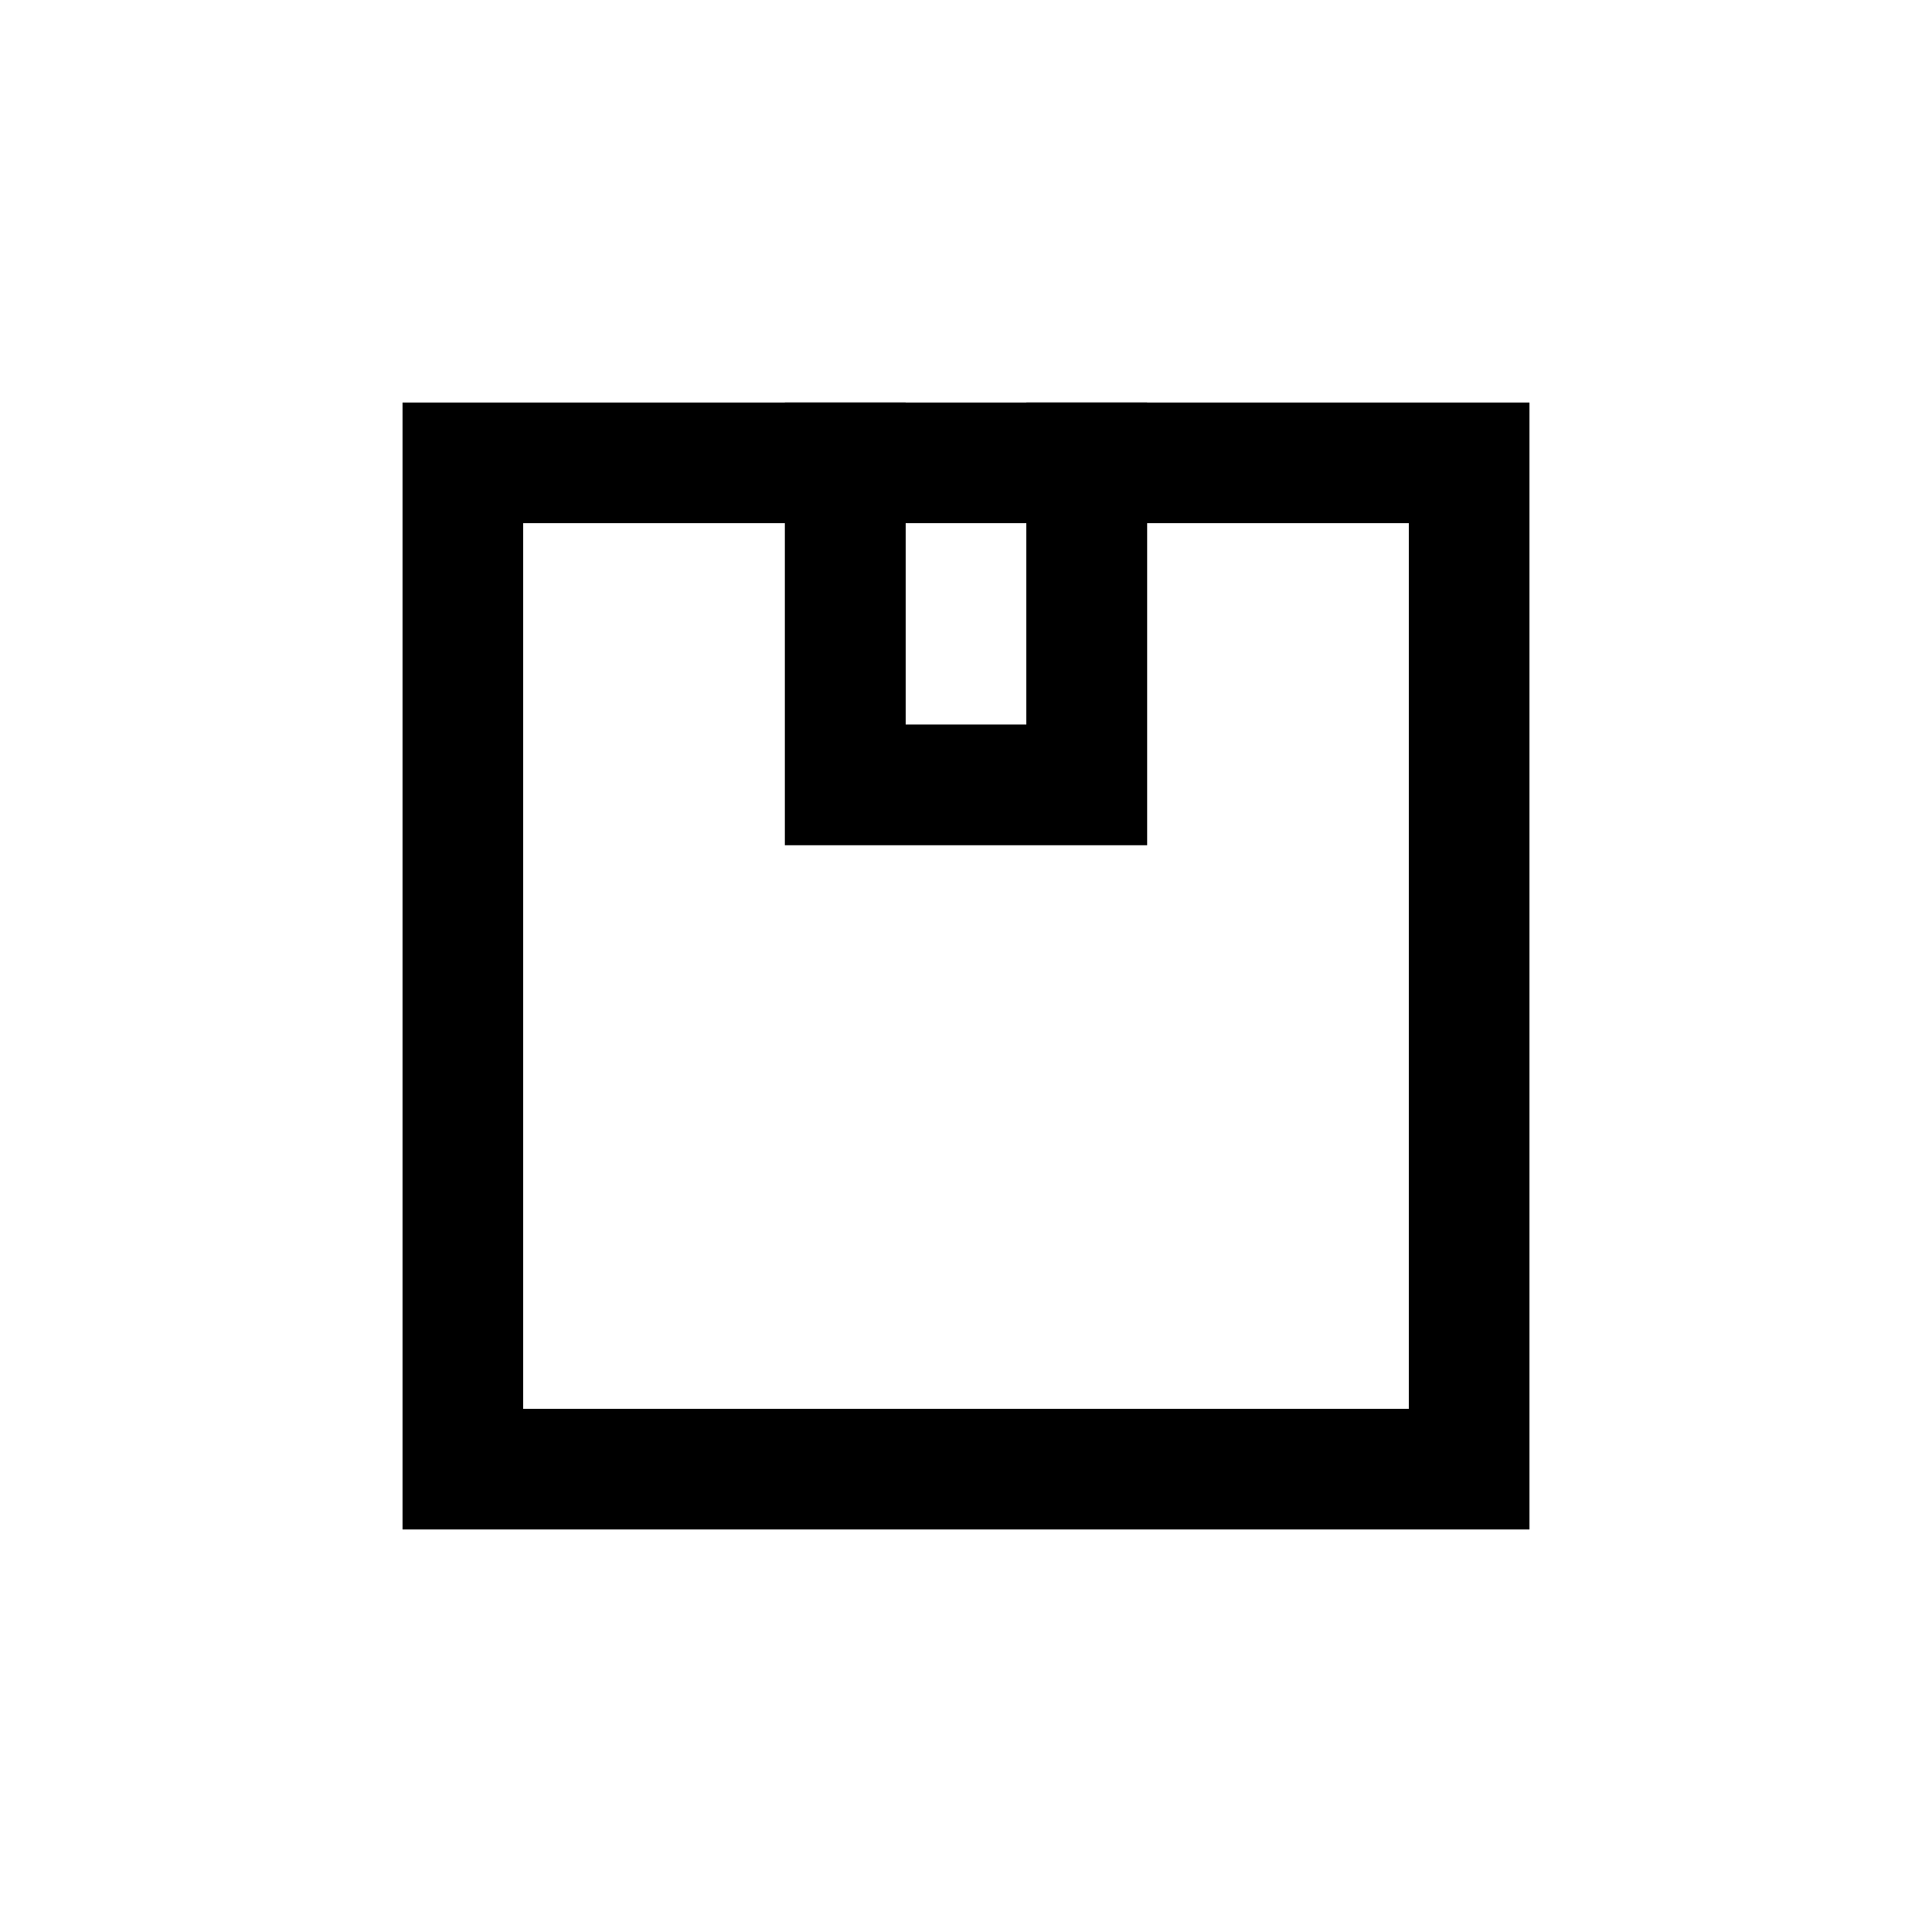
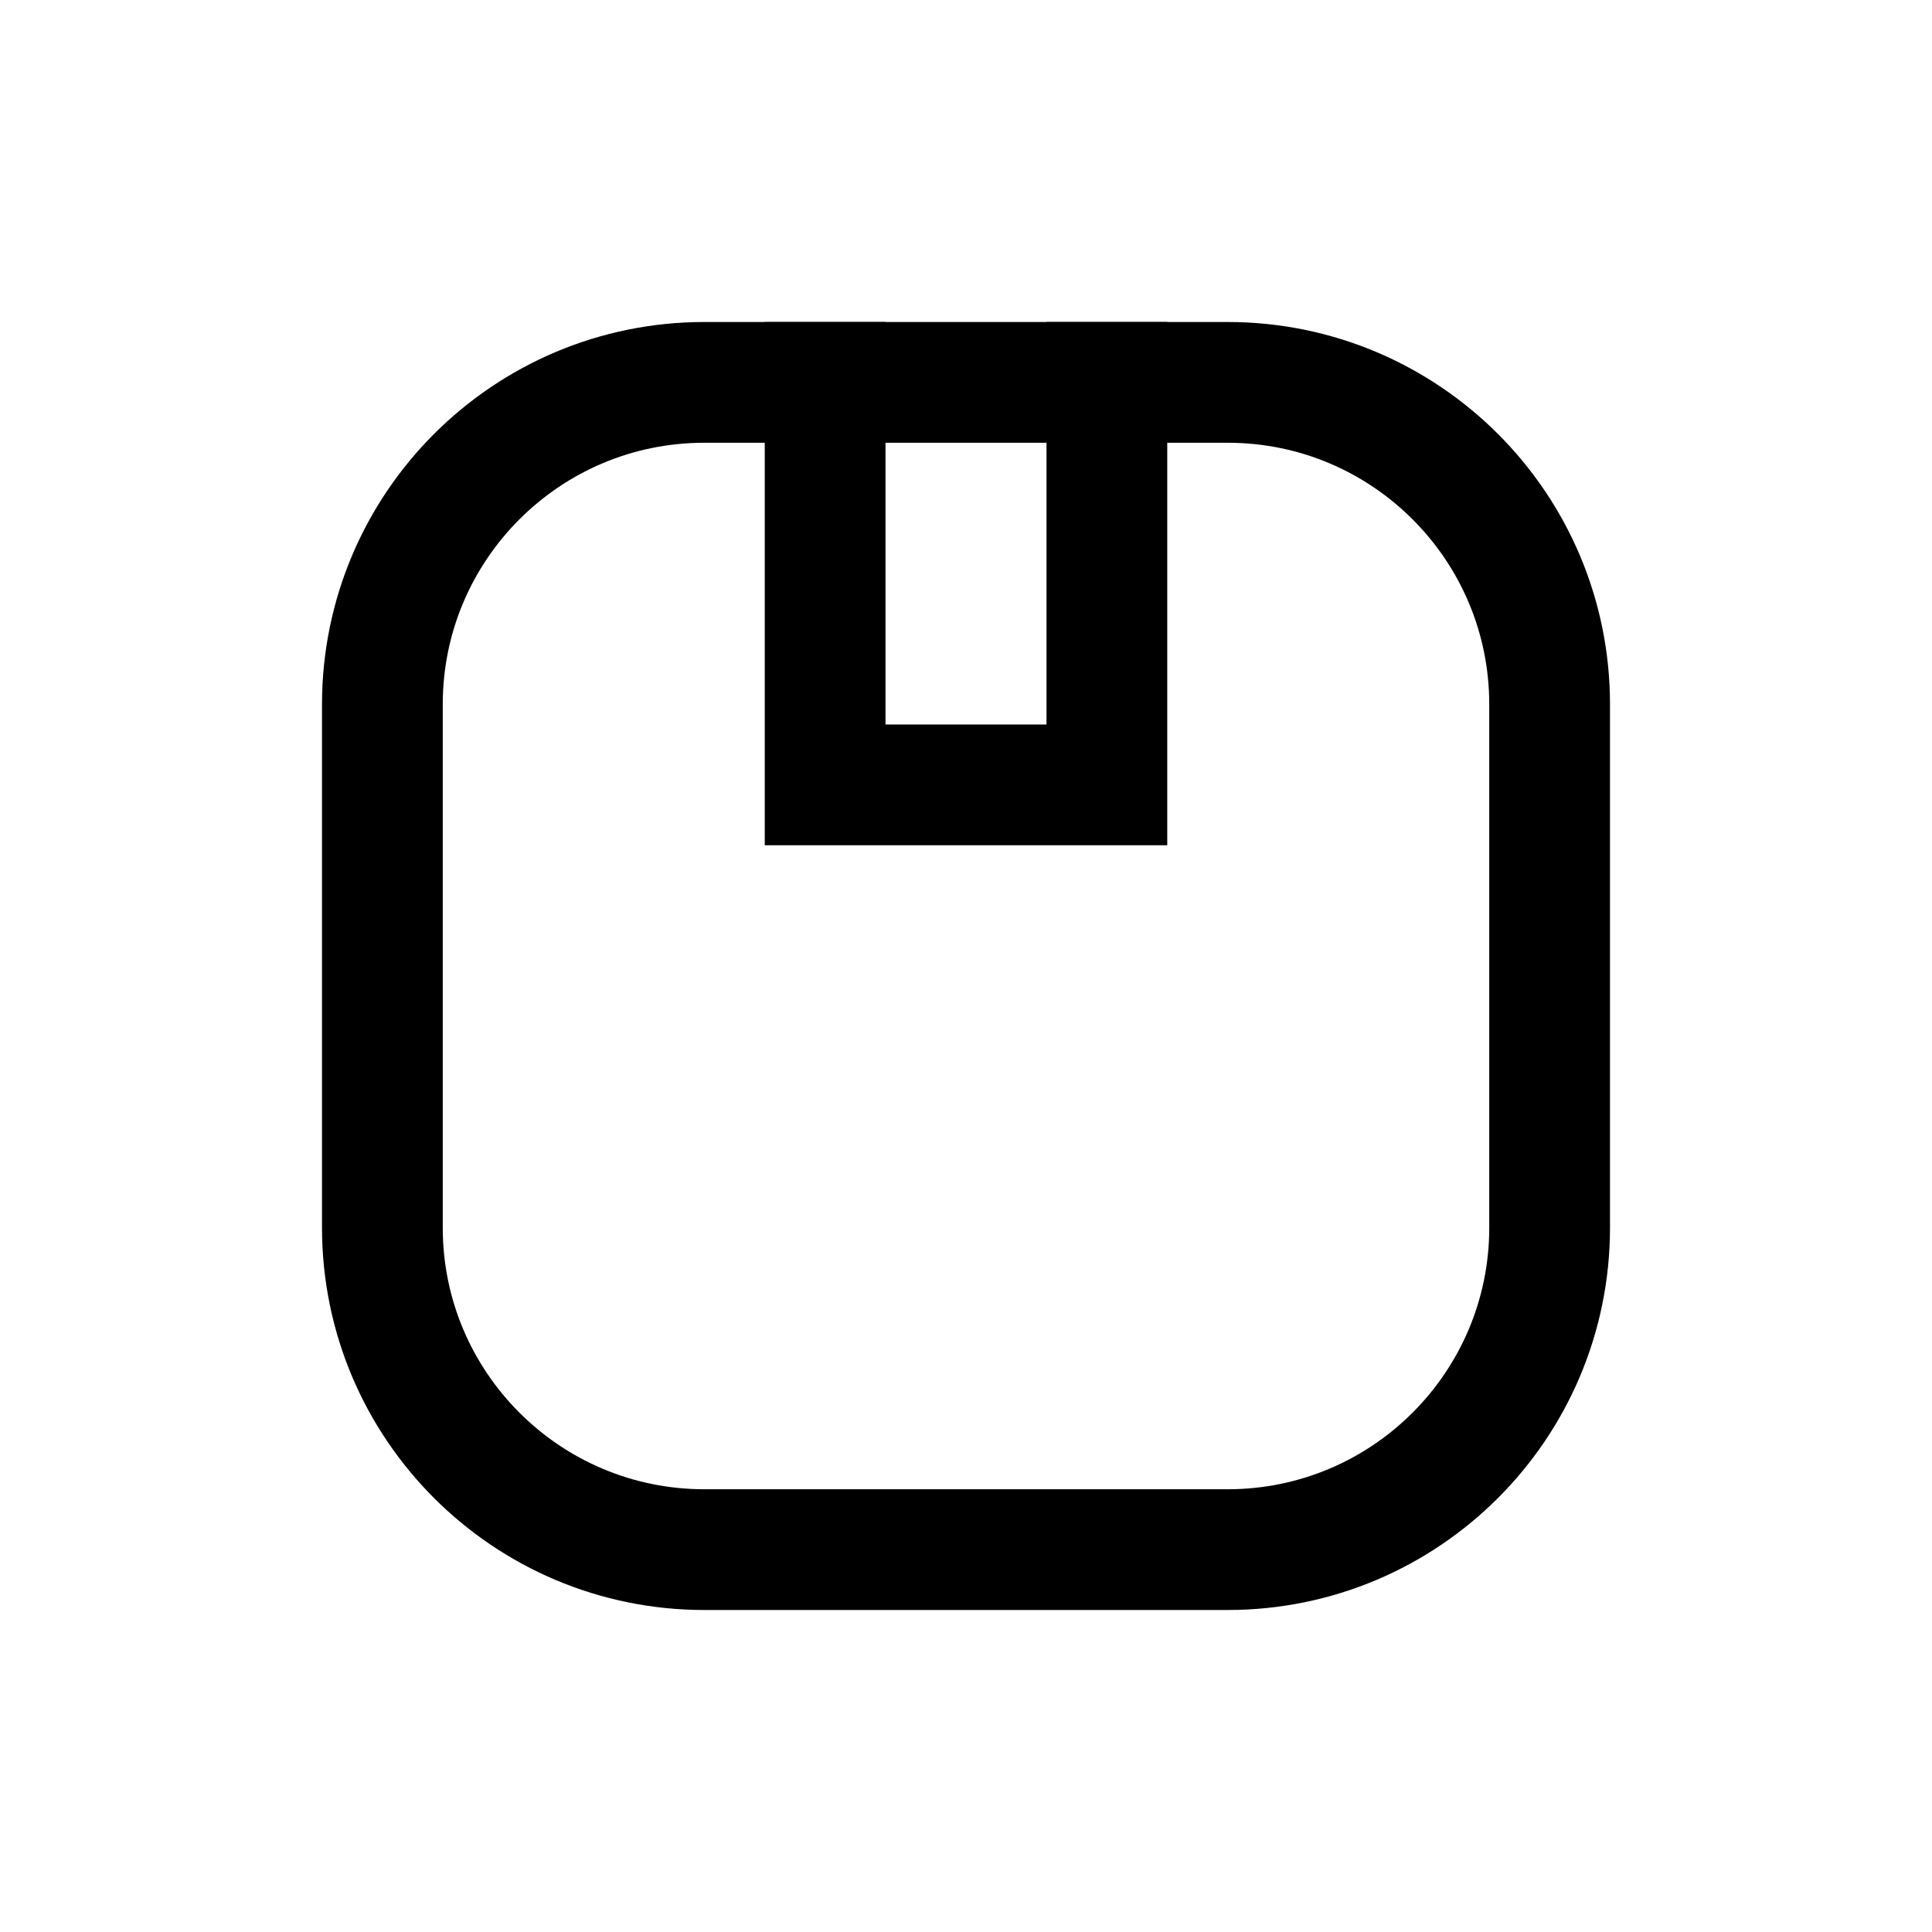
<svg xmlns="http://www.w3.org/2000/svg" width="24" height="24" viewBox="0 0 24 24">
-   <g fill="none" fill-rule="evenodd">
-     <g>
-       <g>
-         <g>
-           <path d="M4 4H20V20H4z" transform="translate(-3299 -440) translate(3299 60) translate(0 380)" />
-           <g>
-             <path stroke="#000" stroke-width="1.5" d="M0.75 0.75H13.25V13.25H0.75z" transform="translate(-3299 -440) translate(3299 60) translate(0 380) translate(5 5)" />
-             <path fill="#000" d="M4.75 0H6.25V4H4.75zM7.75 0H9.25V4H7.75zM4.75 4H9.25V5.5H4.75z" transform="translate(-3299 -440) translate(3299 60) translate(0 380) translate(5 5)" />
-           </g>
-         </g>
-       </g>
+   <g transform="translate(4 4)" fill="none" fill-rule="evenodd">
+     <rect stroke="#000" stroke-width="1.5" x=".75" y=".75" width="14.5" height="14.5" rx="4" />
+     <g fill="#000">
+       <path d="M5.5 0H7v5H5.5zM9 0h1.5v5H9zM5.5 5h5v1.5h-5z" />
    </g>
  </g>
</svg>
